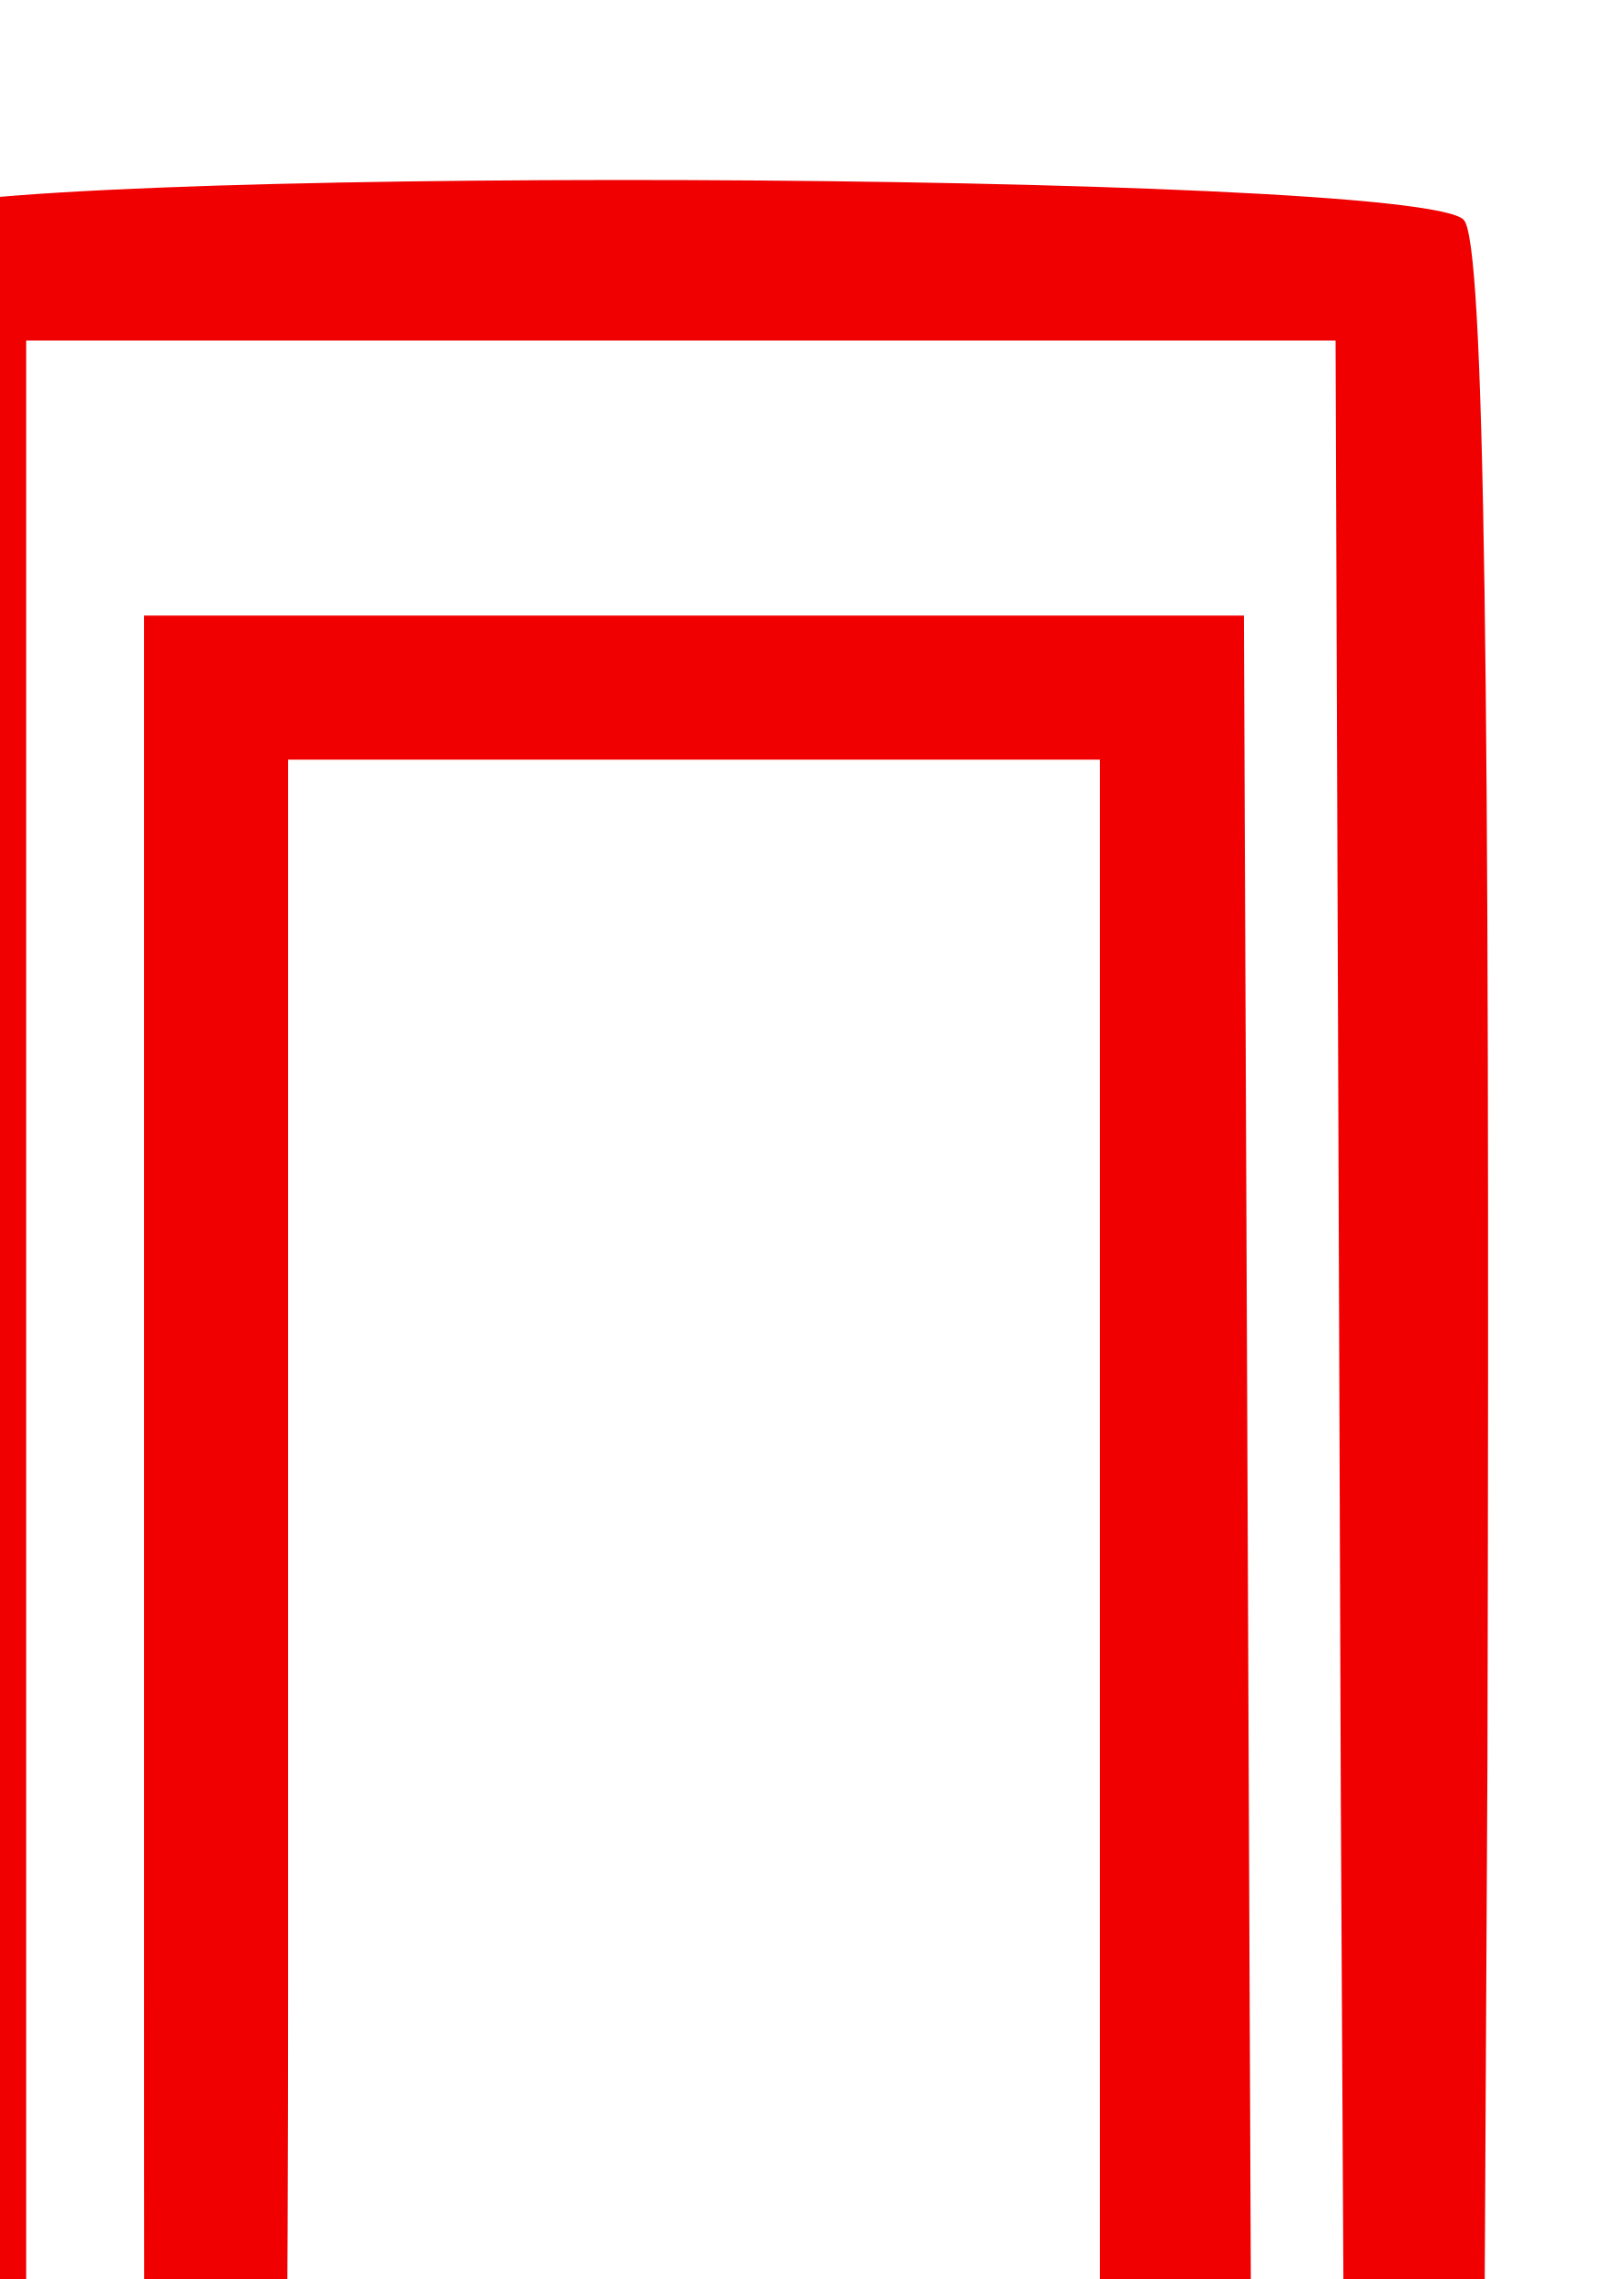
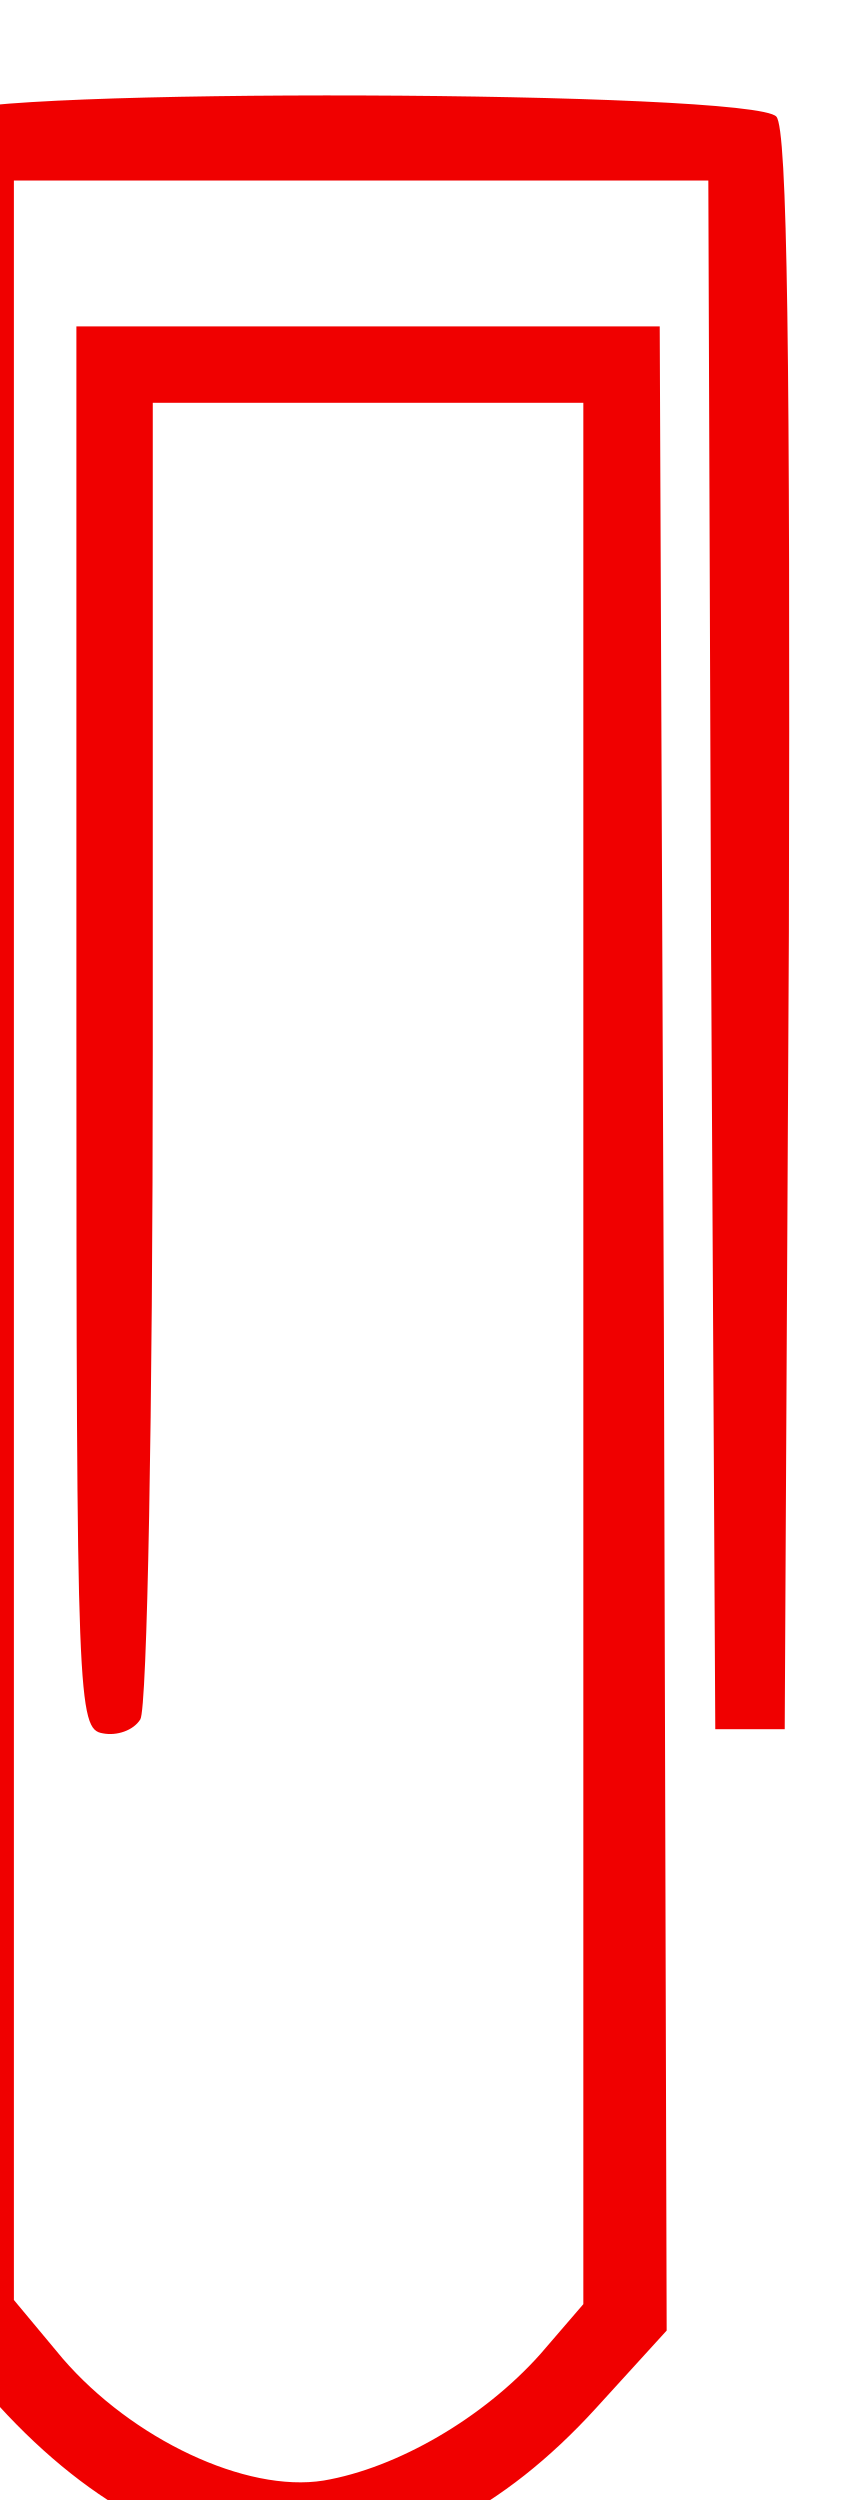
- <svg xmlns="http://www.w3.org/2000/svg" version="1.0" viewBox="70 0 62 87" preserveAspectRatio="xMidYMid meet">
+ <svg xmlns="http://www.w3.org/2000/svg" version="1.0" viewBox="70 0 62 180" preserveAspectRatio="xMidYMid meet">
  <g transform="translate(0,192) scale(0.1,-0.1)" fill="#f00000" stroke-linecap="butt">
    <path d="M662 1838 c-9 -9 -12 -201 -12 -804 l0 -792 49 -54 c136 -149 296 -149 430 -2 l51 56 -2 721 -3 722 -210 0 -210 0 0 -505 c0 -486 1 -505 19 -508 10 -2 22 2 27 10 5 7 9 223 9 481 l0 467 155 0 155 0 0 -685 0 -684 -31 -36 c-41 -46 -103 -82 -156 -91 -56 -9 -138 30 -188 88 l-35 42 0 763 0 763 250 0 250 0 2 -557 3 -558 25 0 25 0 3 574 c1 415 -1 578 -9 587 -16 19 -578 21 -597 2z" />
  </g>
</svg>
